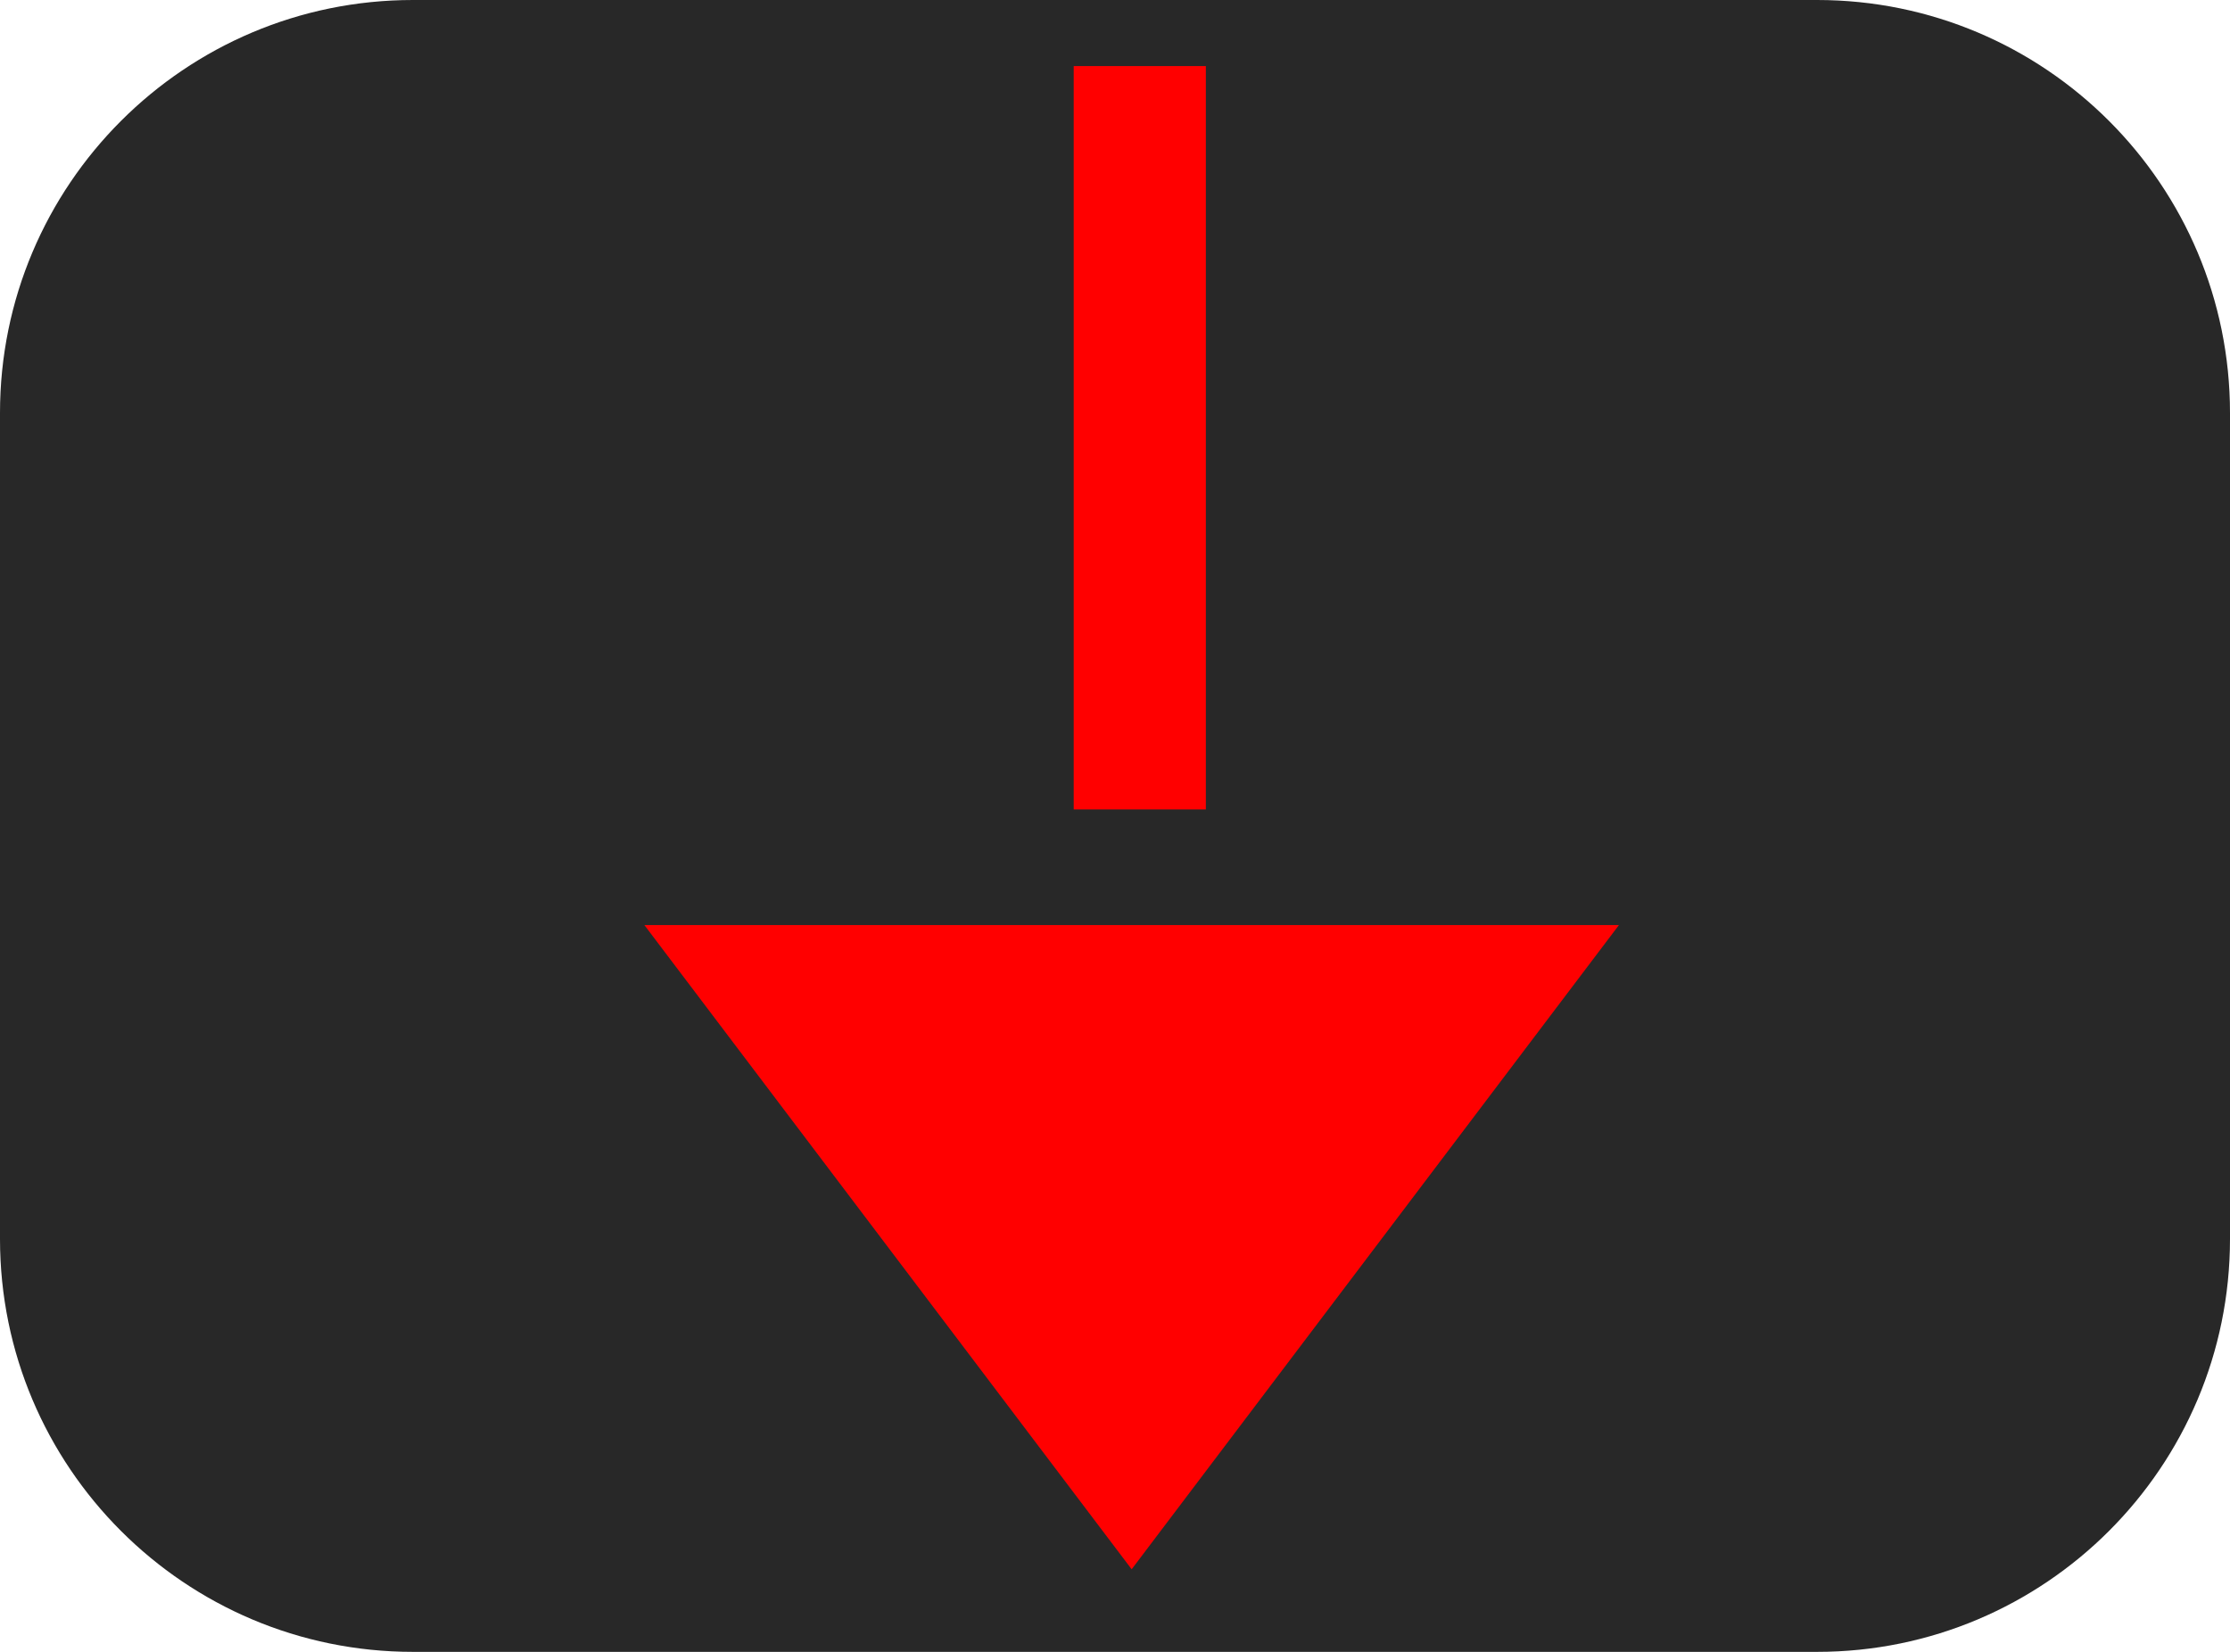
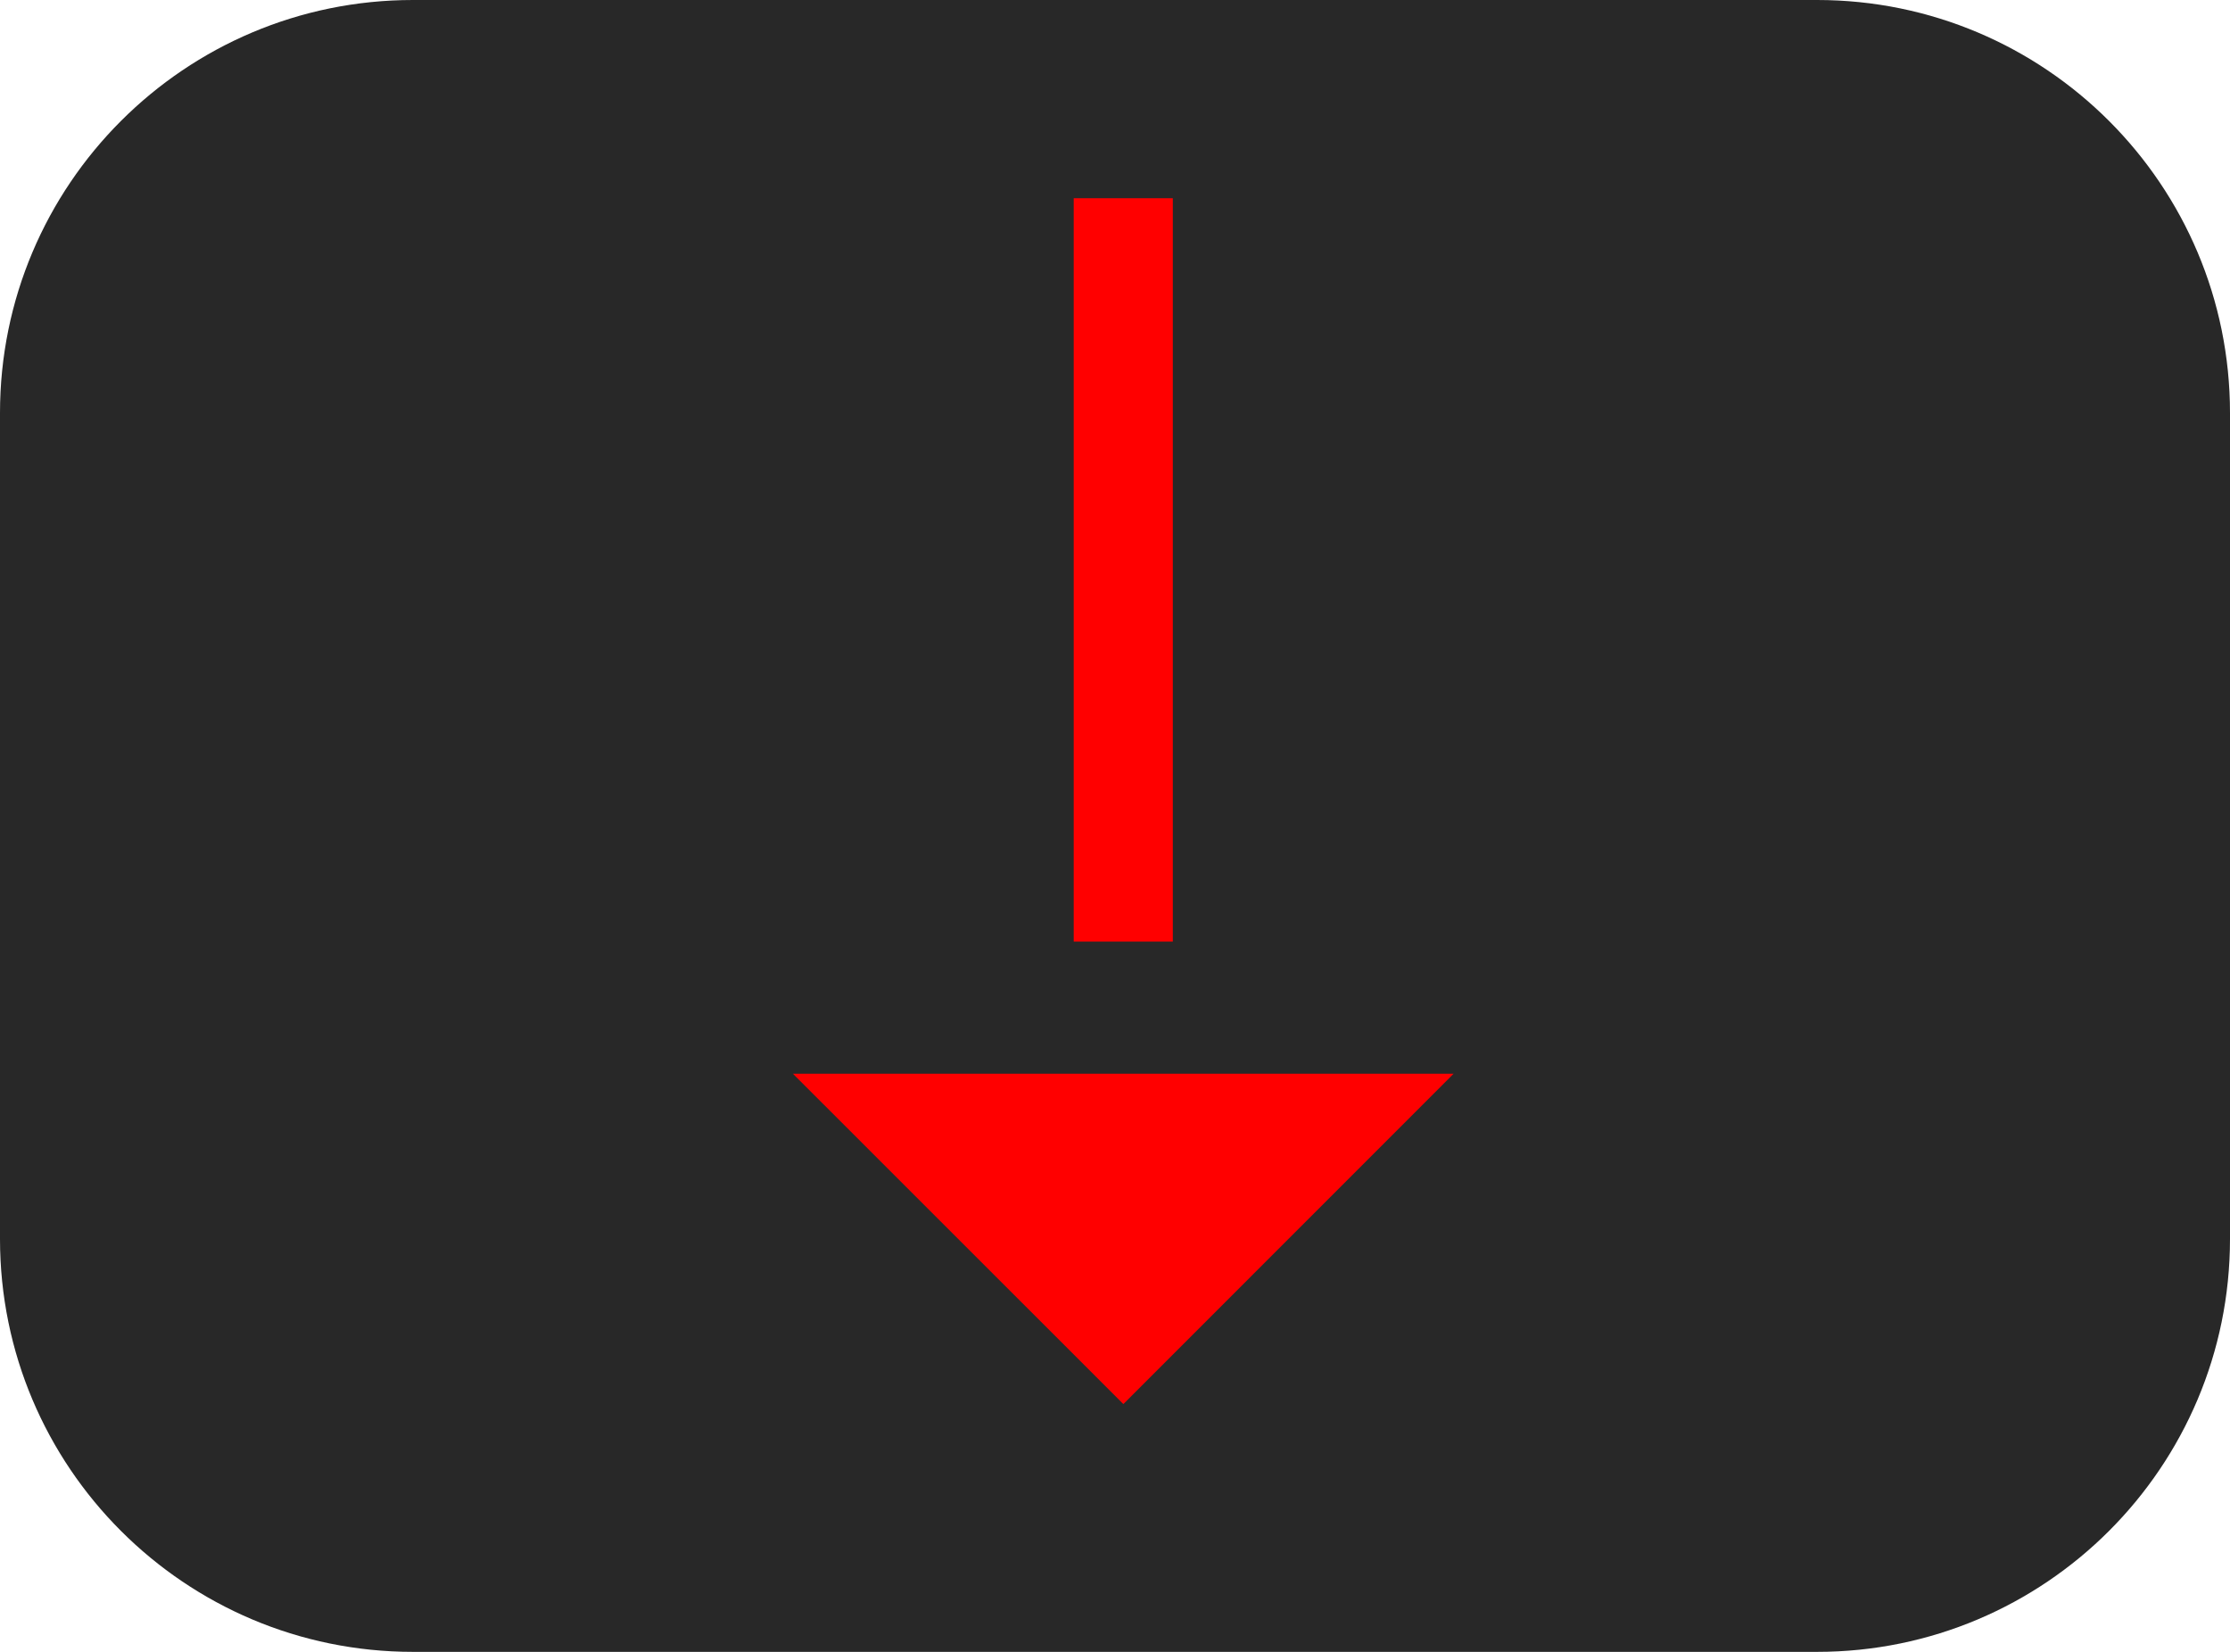
<svg xmlns="http://www.w3.org/2000/svg" width="135" height="100" viewBox="0 0 135 100">
  <defs>
    <style>
      .cls-1 {
        fill: #282828;
      }

      .cls-2, .cls-3 {
        fill: red;
      }

      .cls-3 {
        fill-rule: evenodd;
      }
    </style>
  </defs>
  <rect id="Rounded_Rectangle_1" data-name="Rounded Rectangle 1" class="cls-1" width="135" height="100" rx="25" ry="25" />
-   <rect class="cls-2" x="65" y="4" width="8" height="45" />
-   <path id="Polygon_1" data-name="Polygon 1" class="cls-3" d="M68.508,95l-29.5-39h59Z" />
+   <rect class="cls-2" x="65" y="12" width="6" height="45" />
+   <path id="Polygon_1" data-name="Polygon 1" class="cls-3" d="M68.006,85L48,65h40Z" />
</svg>
